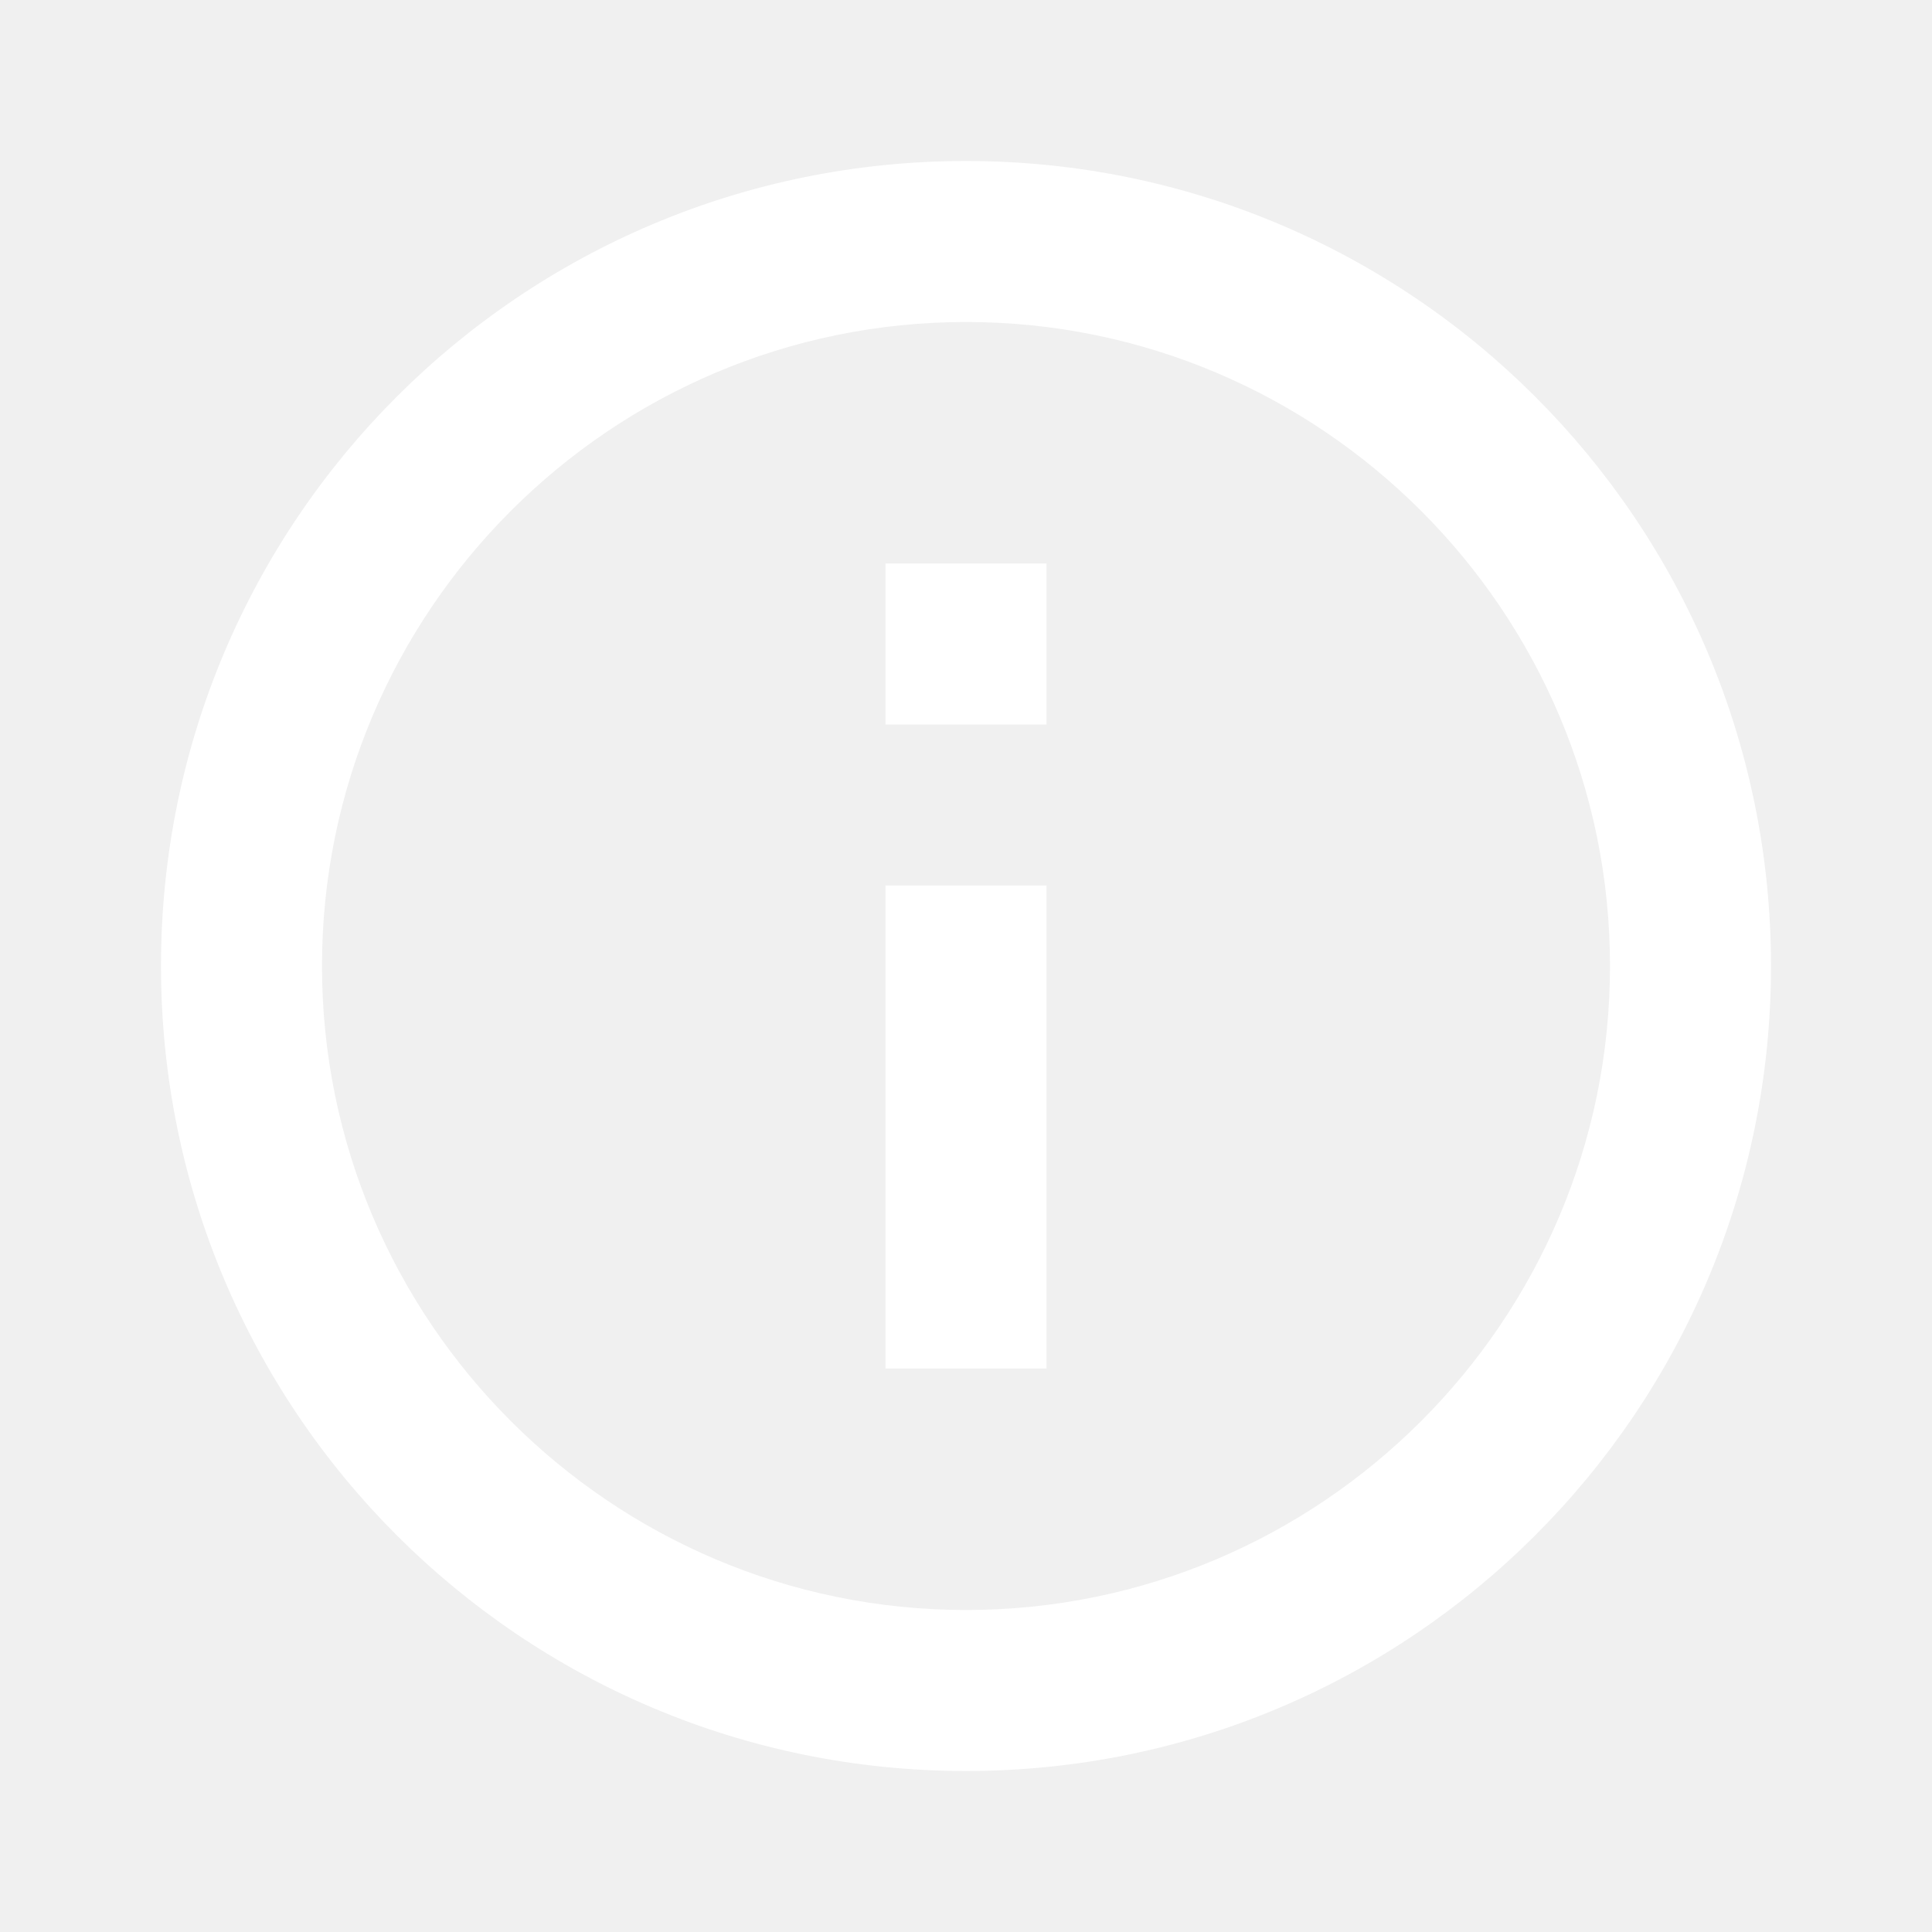
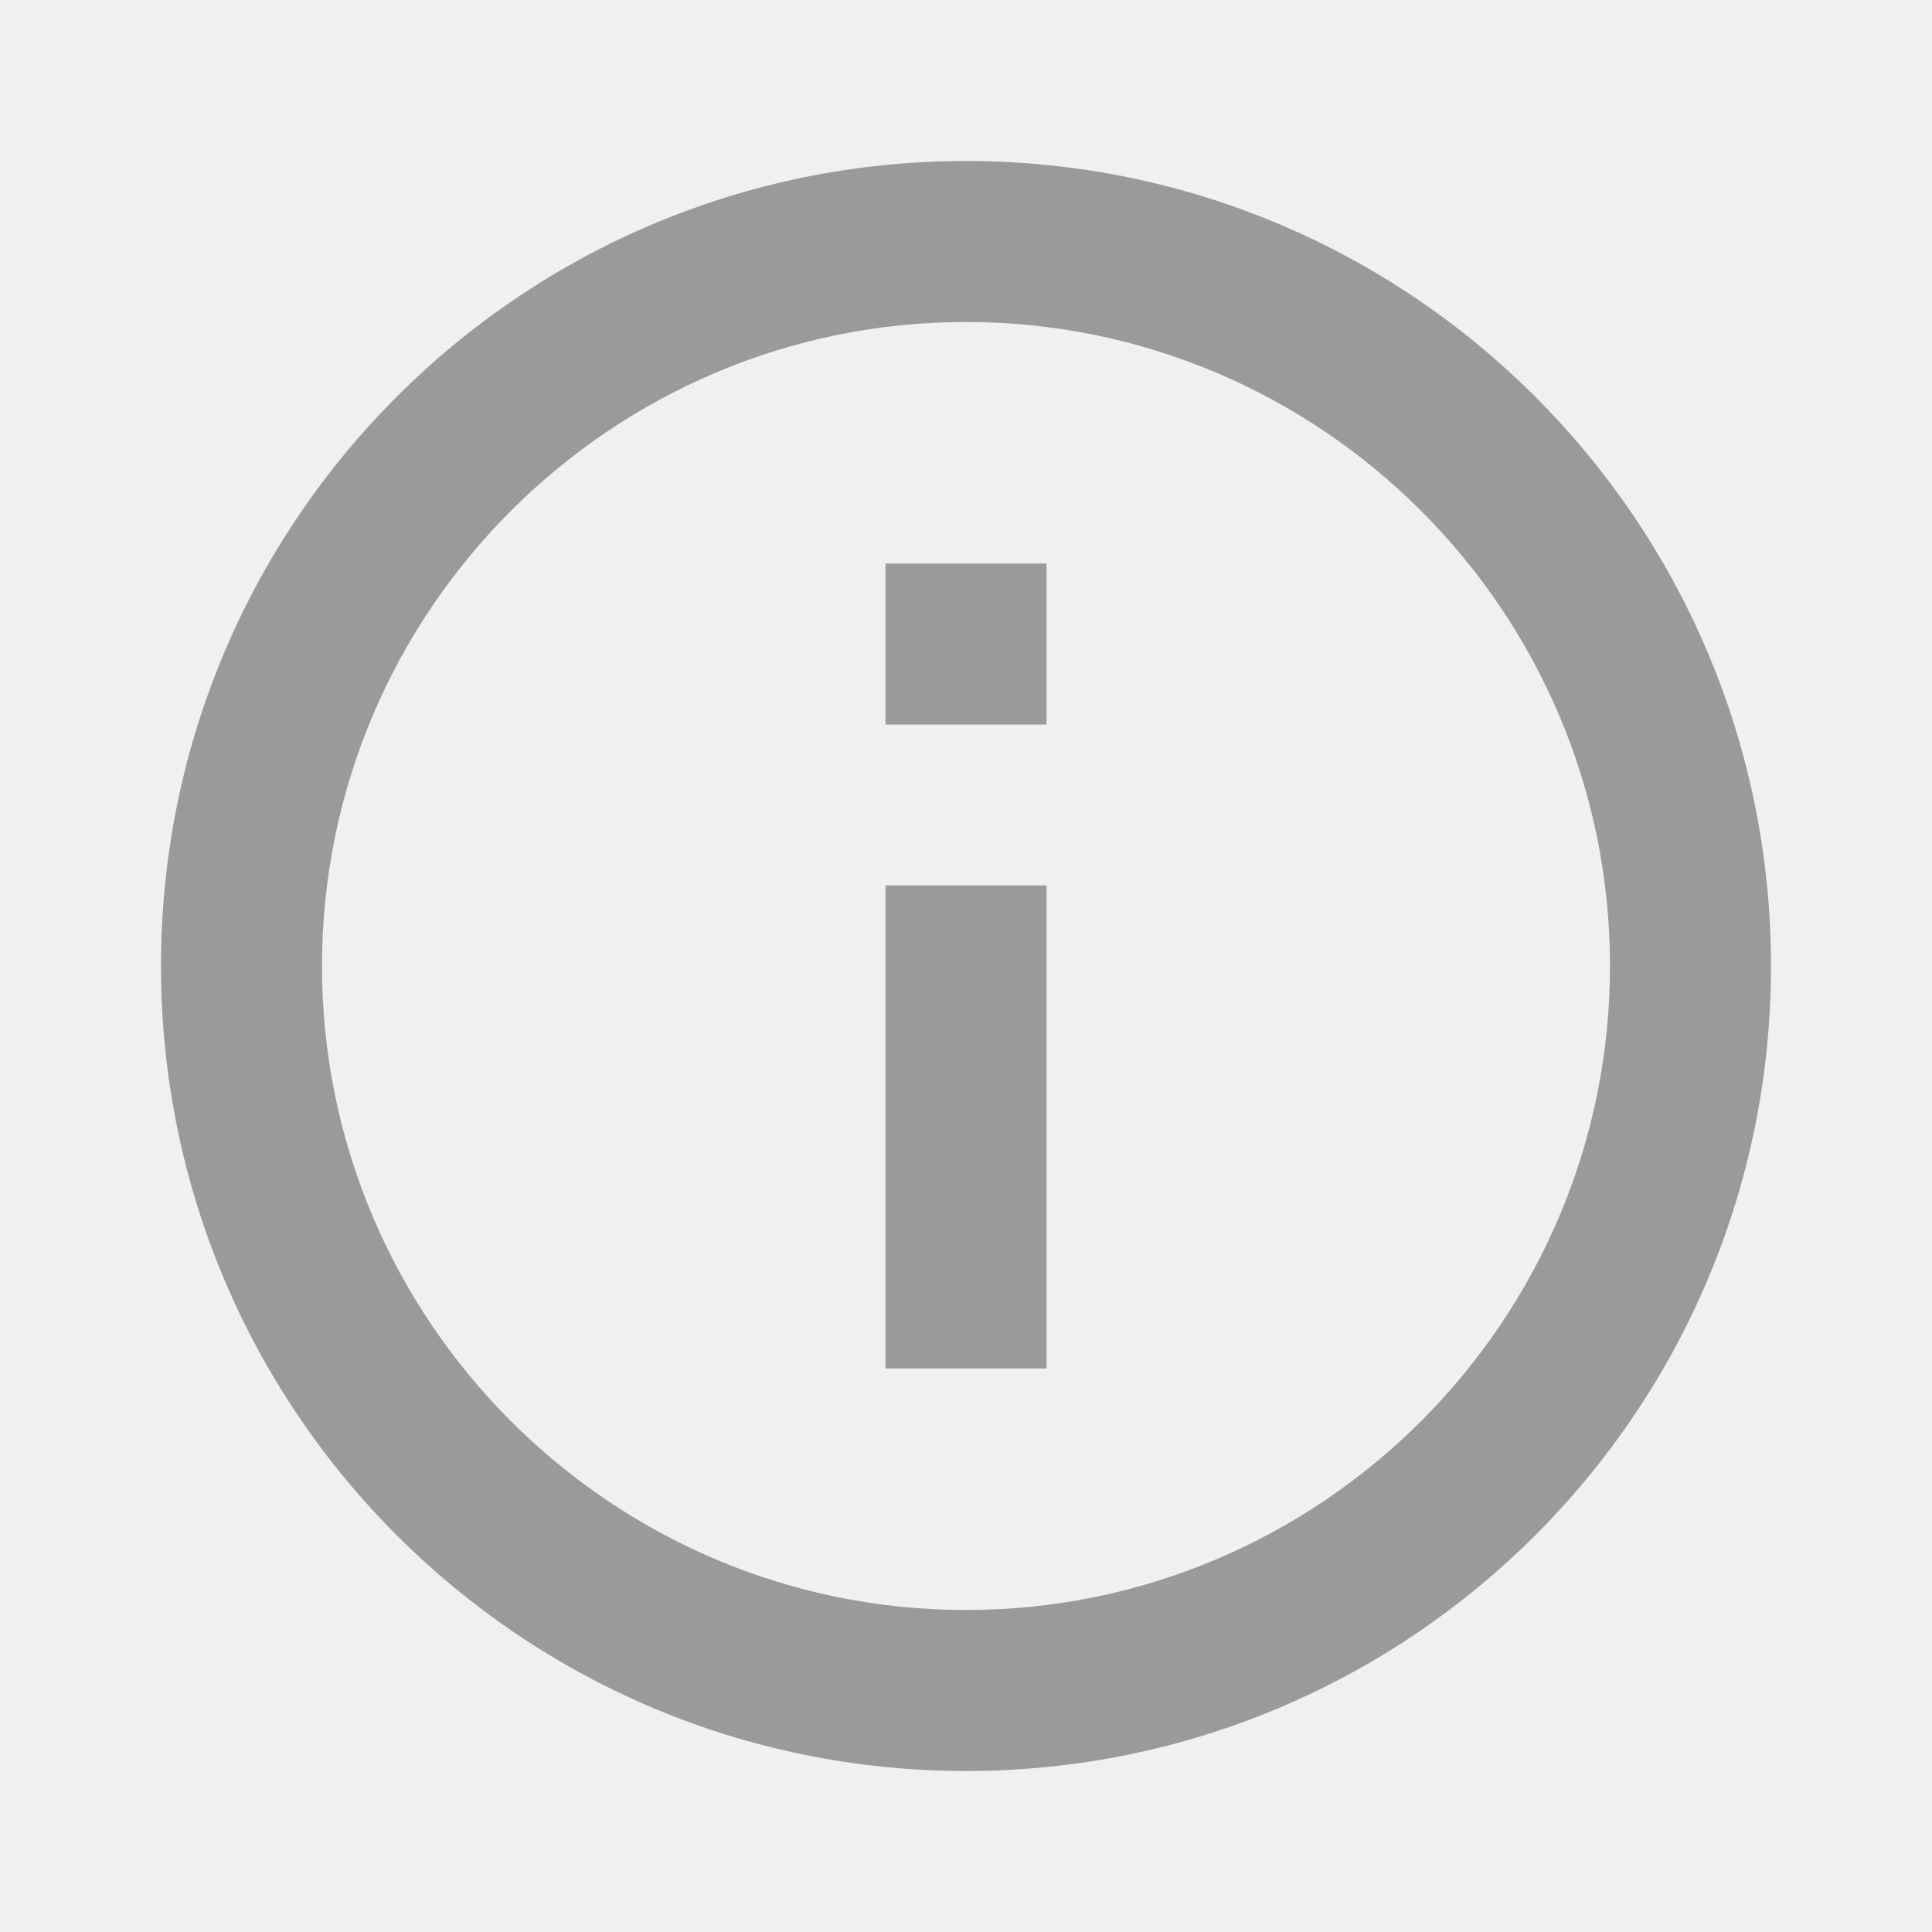
<svg xmlns="http://www.w3.org/2000/svg" viewBox="0 0 48 48">
  <path d="M0 0h48v48h-48z" fill="none" />
-   <path fill="#fff" d="M22 34h4v-12h-4v12zm2-30c-11.05 0-20 8.95-20 20s8.95 20 20 20 20-8.95 20-20-8.95-20-20-20zm0 36c-8.82 0-16-7.18-16-16s7.18-16 16-16 16 7.18 16 16-7.18 16-16 16zm-2-22h4v-4h-4v4z" />
+   <path fill="#9a9a9a" d="M22 34h4v-12h-4v12zm2-30c-11.05 0-20 8.95-20 20s8.95 20 20 20 20-8.95 20-20-8.95-20-20-20zm0 36c-8.82 0-16-7.18-16-16s7.18-16 16-16 16 7.18 16 16-7.18 16-16 16zm-2-22h4v-4h-4v4z" />
</svg>
